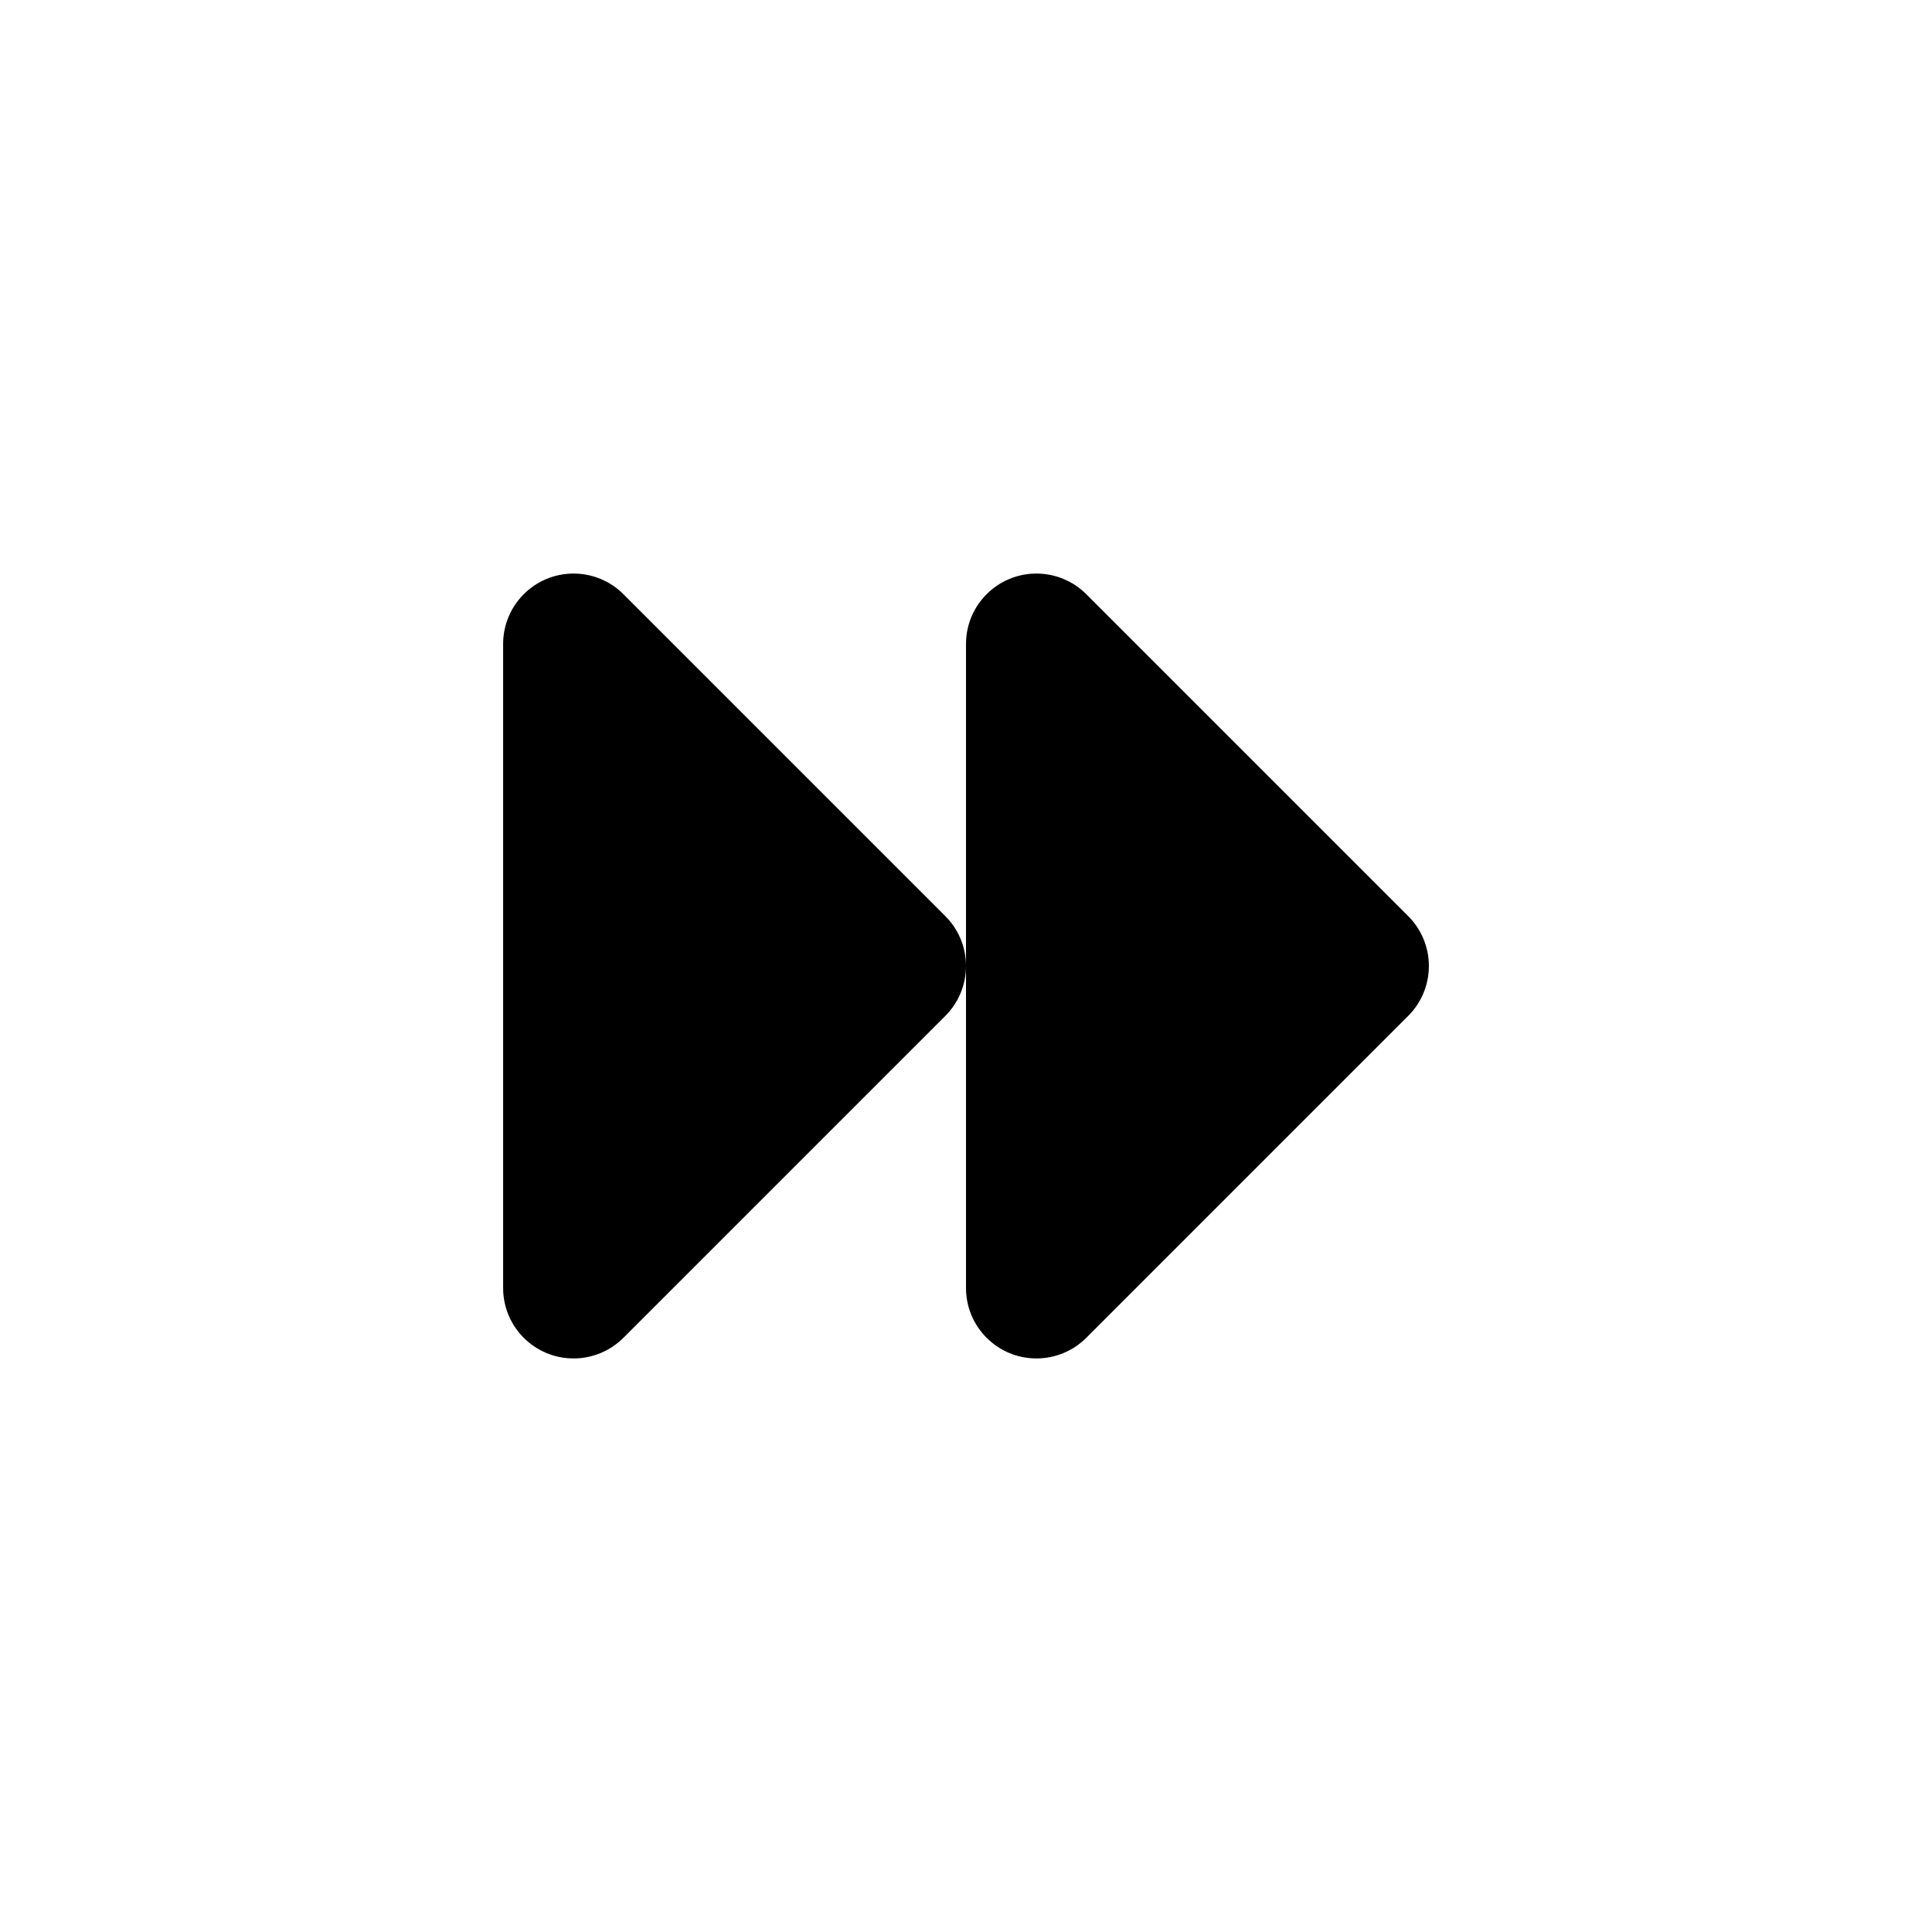
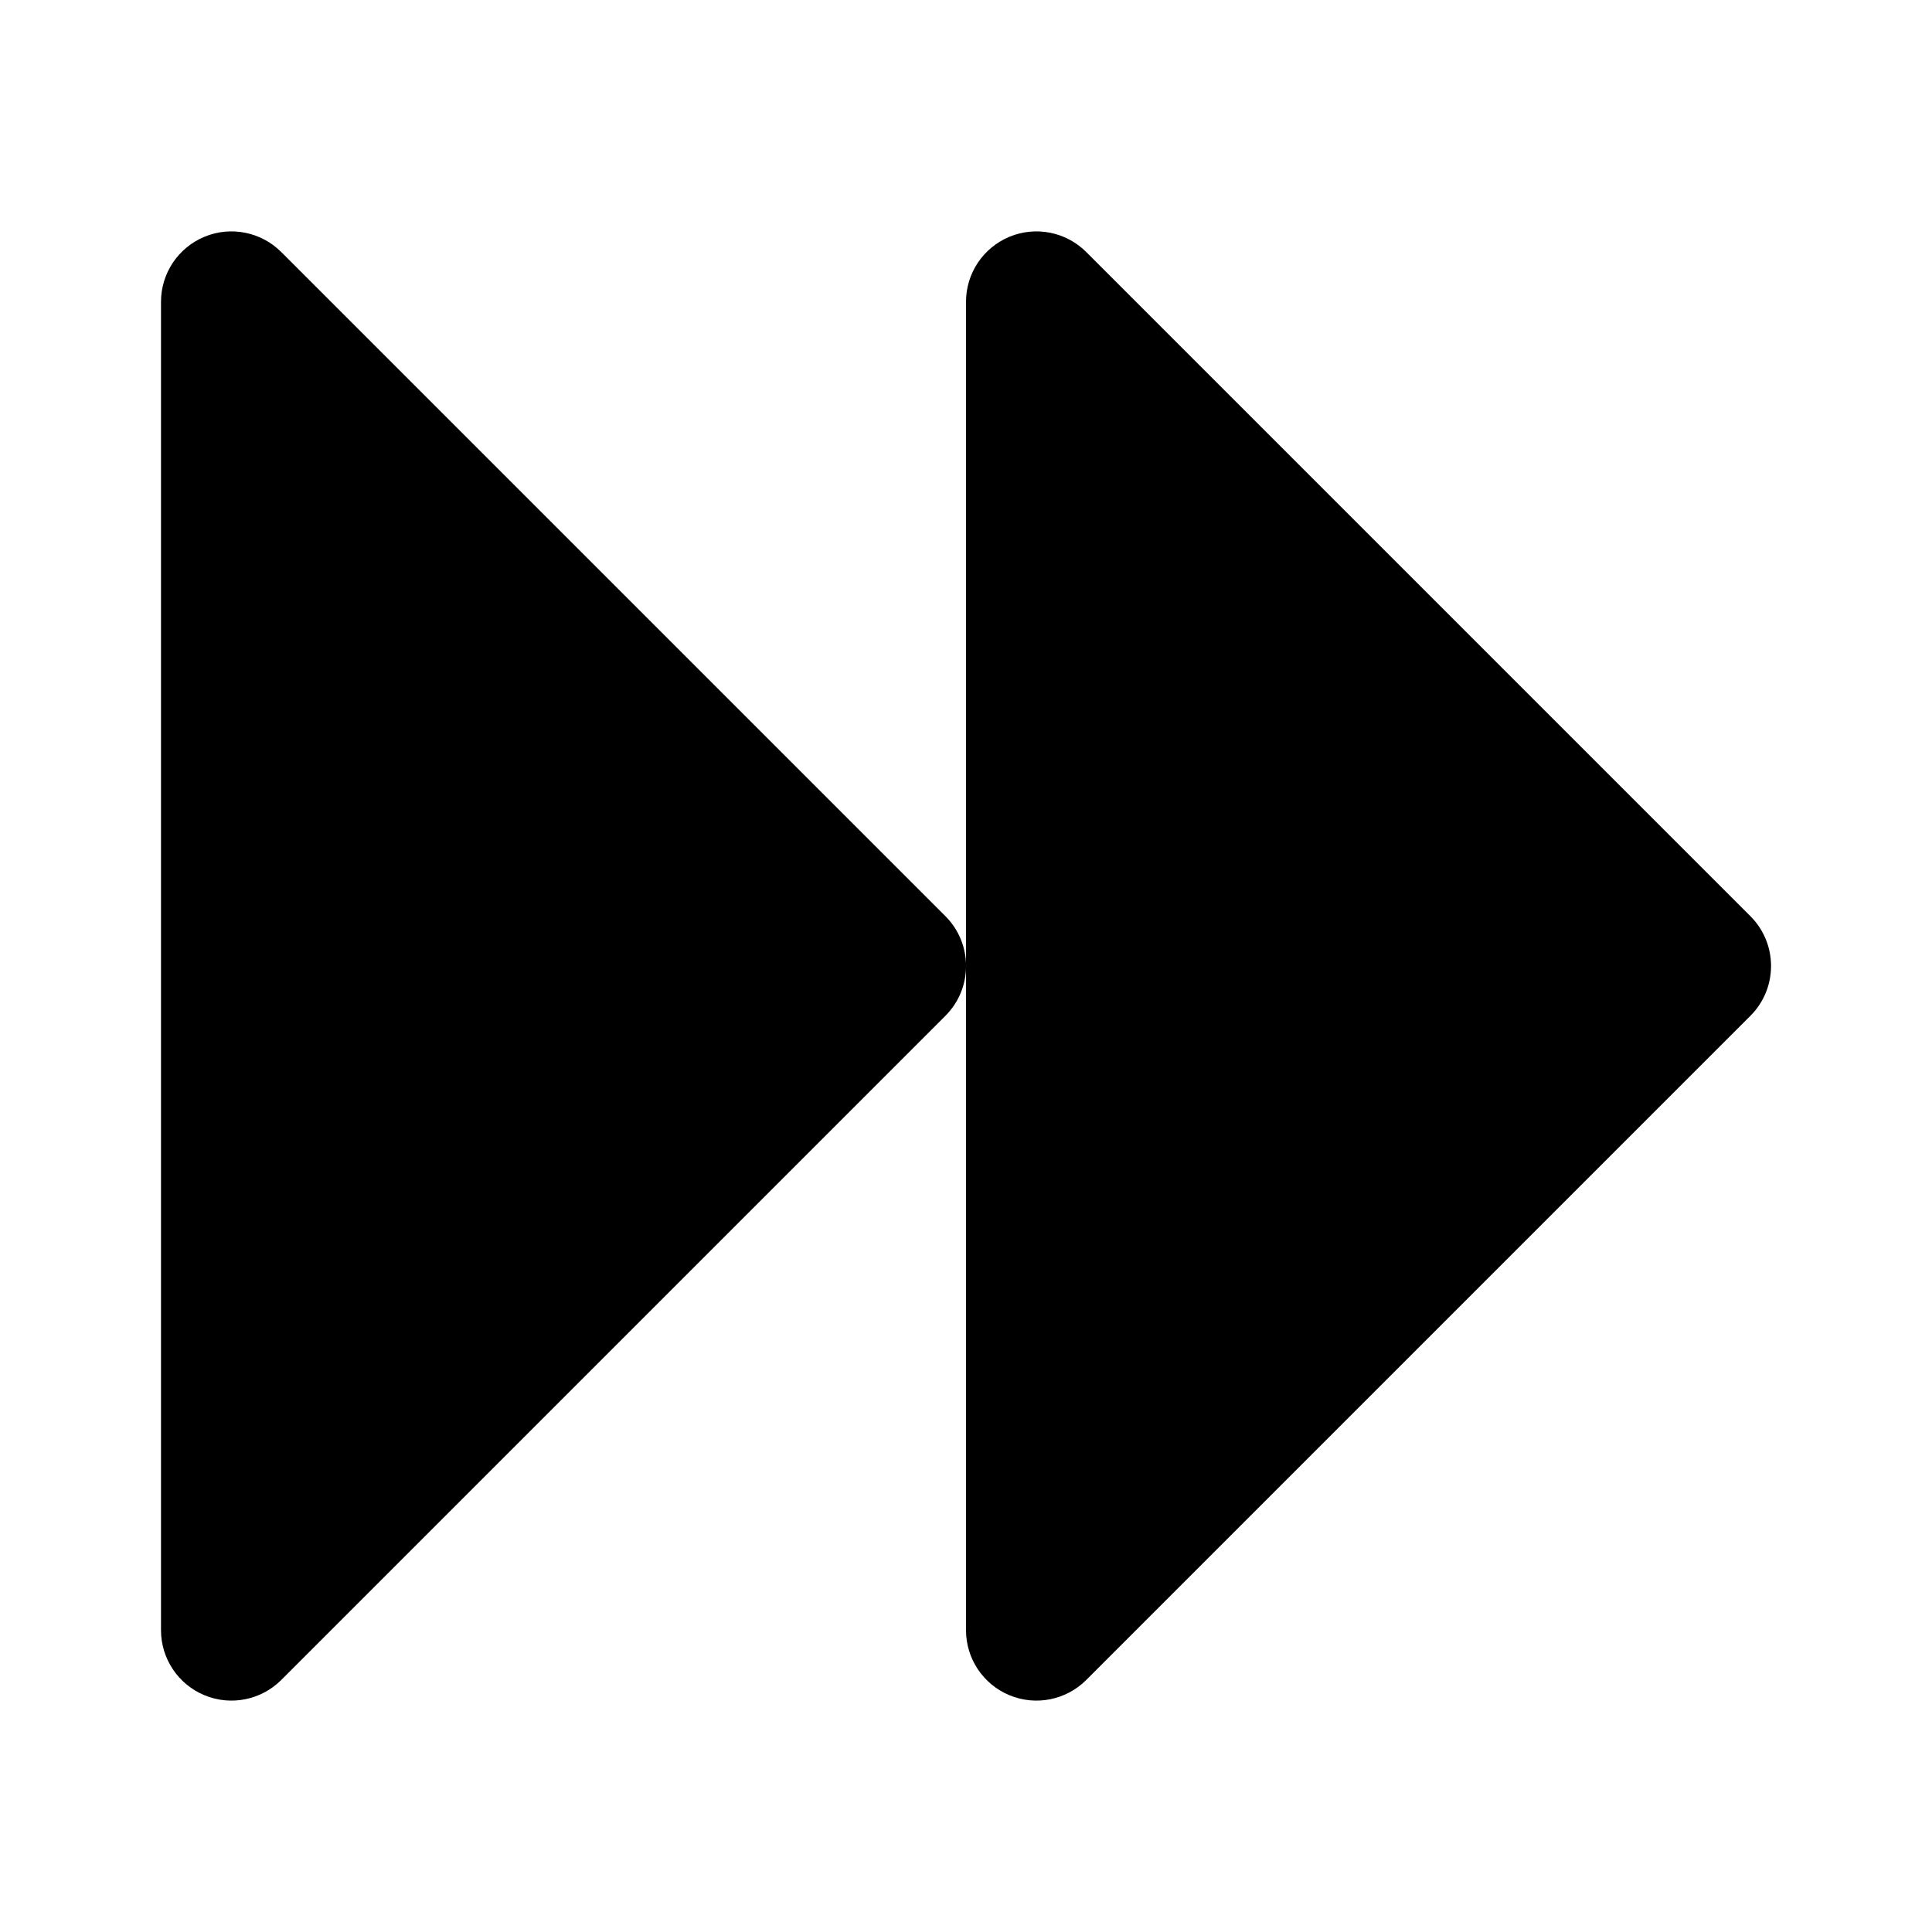
<svg xmlns="http://www.w3.org/2000/svg" viewBox="0 0 24 24" fill="currentColor" stroke="none" fill-rule="evenodd">
  <g data-part="body">
-     <path d="M12 8 A.875 .875 0 0 1 12.875 7.125 A.875 .875 0 0 1 13.494 7.381 L17.494 11.381 A.875 .875 0 0 1 17.75 12 A.875 .875 0 0 1 17.494 12.619 L13.494 16.619 A.875 .875 0 0 1 12.875 16.875 A.875 .875 0 0 1 12 16 L12 8 Z M6.25 8 A.875 .875 0 0 1 7.125 7.125 A.875 .875 0 0 1 7.744 7.381 L11.744 11.381 A.875 .875 0 0 1 12 12 A.875 .875 0 0 1 11.744 12.619 L7.744 16.619 A.875 .875 0 0 1 7.125 16.875 A.875 .875 0 0 1 6.25 16 L6.25 8 Z" />
+     <path d="M12 3.75 A0.875 0.875 0 0 1 13.494 3.131 L21.744 11.381 A0.875 0.875 0 0 1 21.744 12.619 L13.494 20.869 A0.875 0.875 0 0 1 12 20.25 L12 3.75 Z M2 3.75 A0.875 0.875 0 0 1 3.494 3.131 L11.744 11.381 A0.875 0.875 0 0 1 11.744 12.619 L3.494 20.869 A0.875 0.875 0 0 1 2 20.25 L2 3.75 Z" />
  </g>
</svg>
